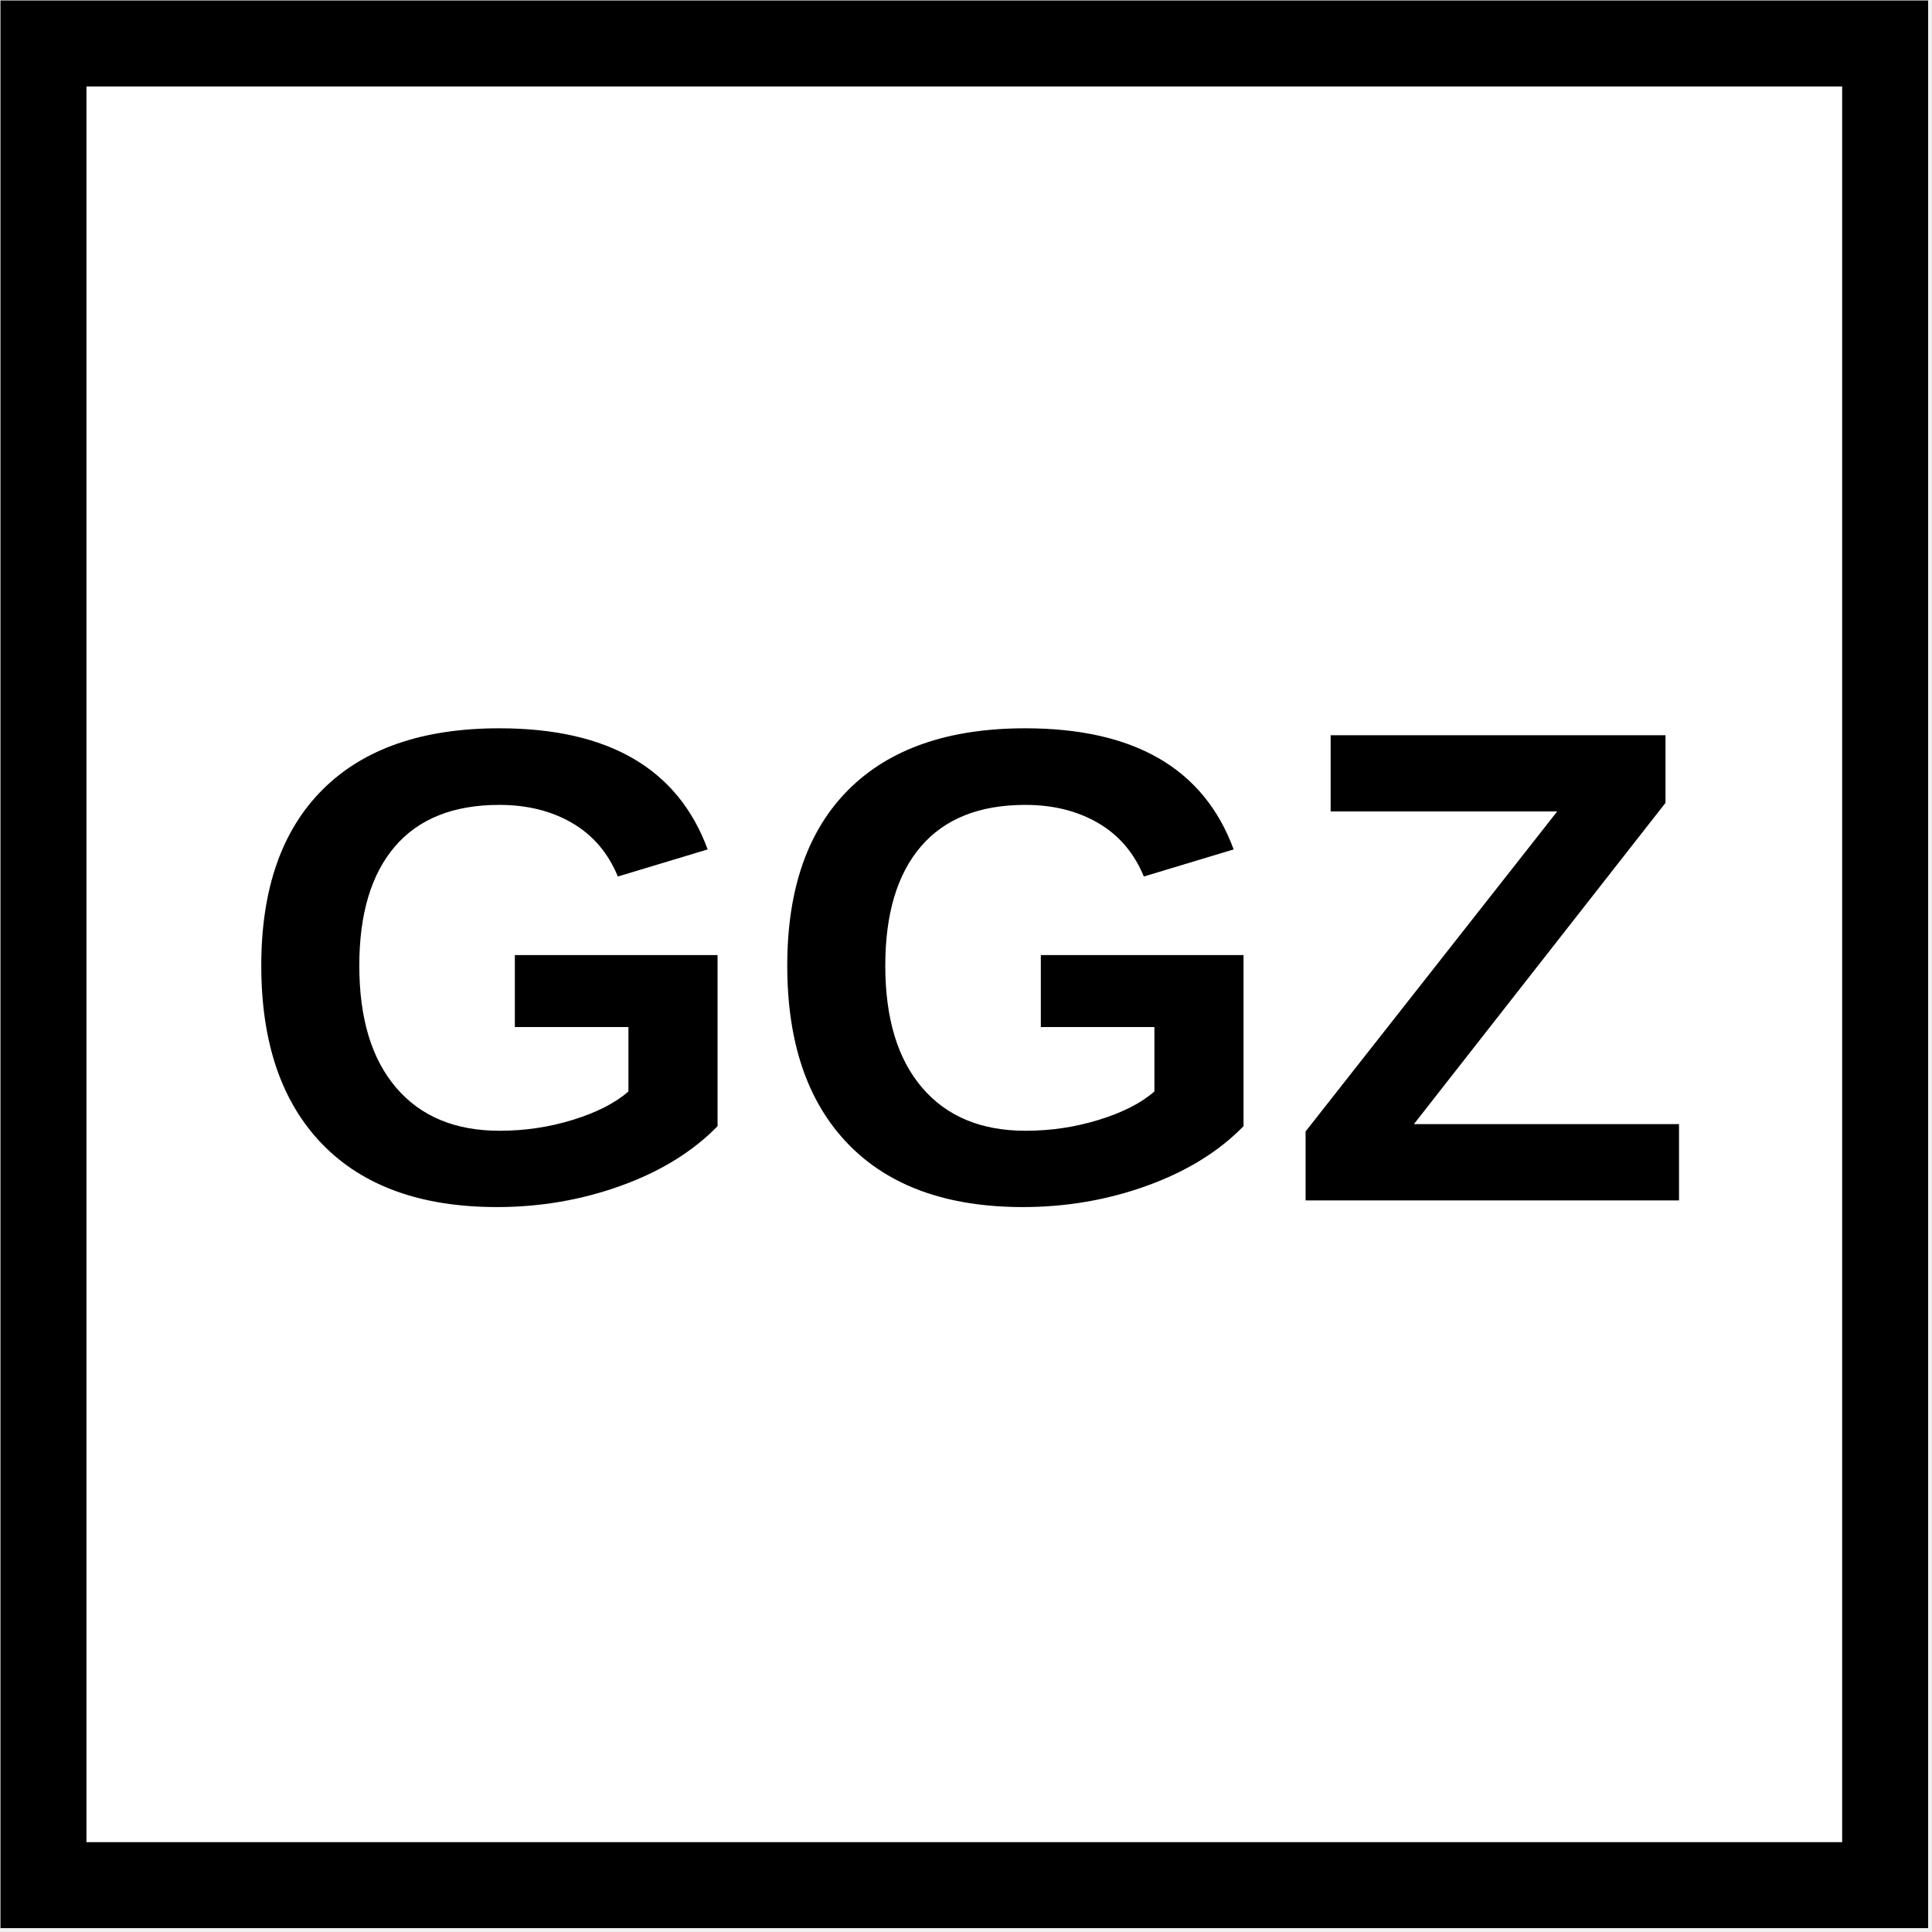
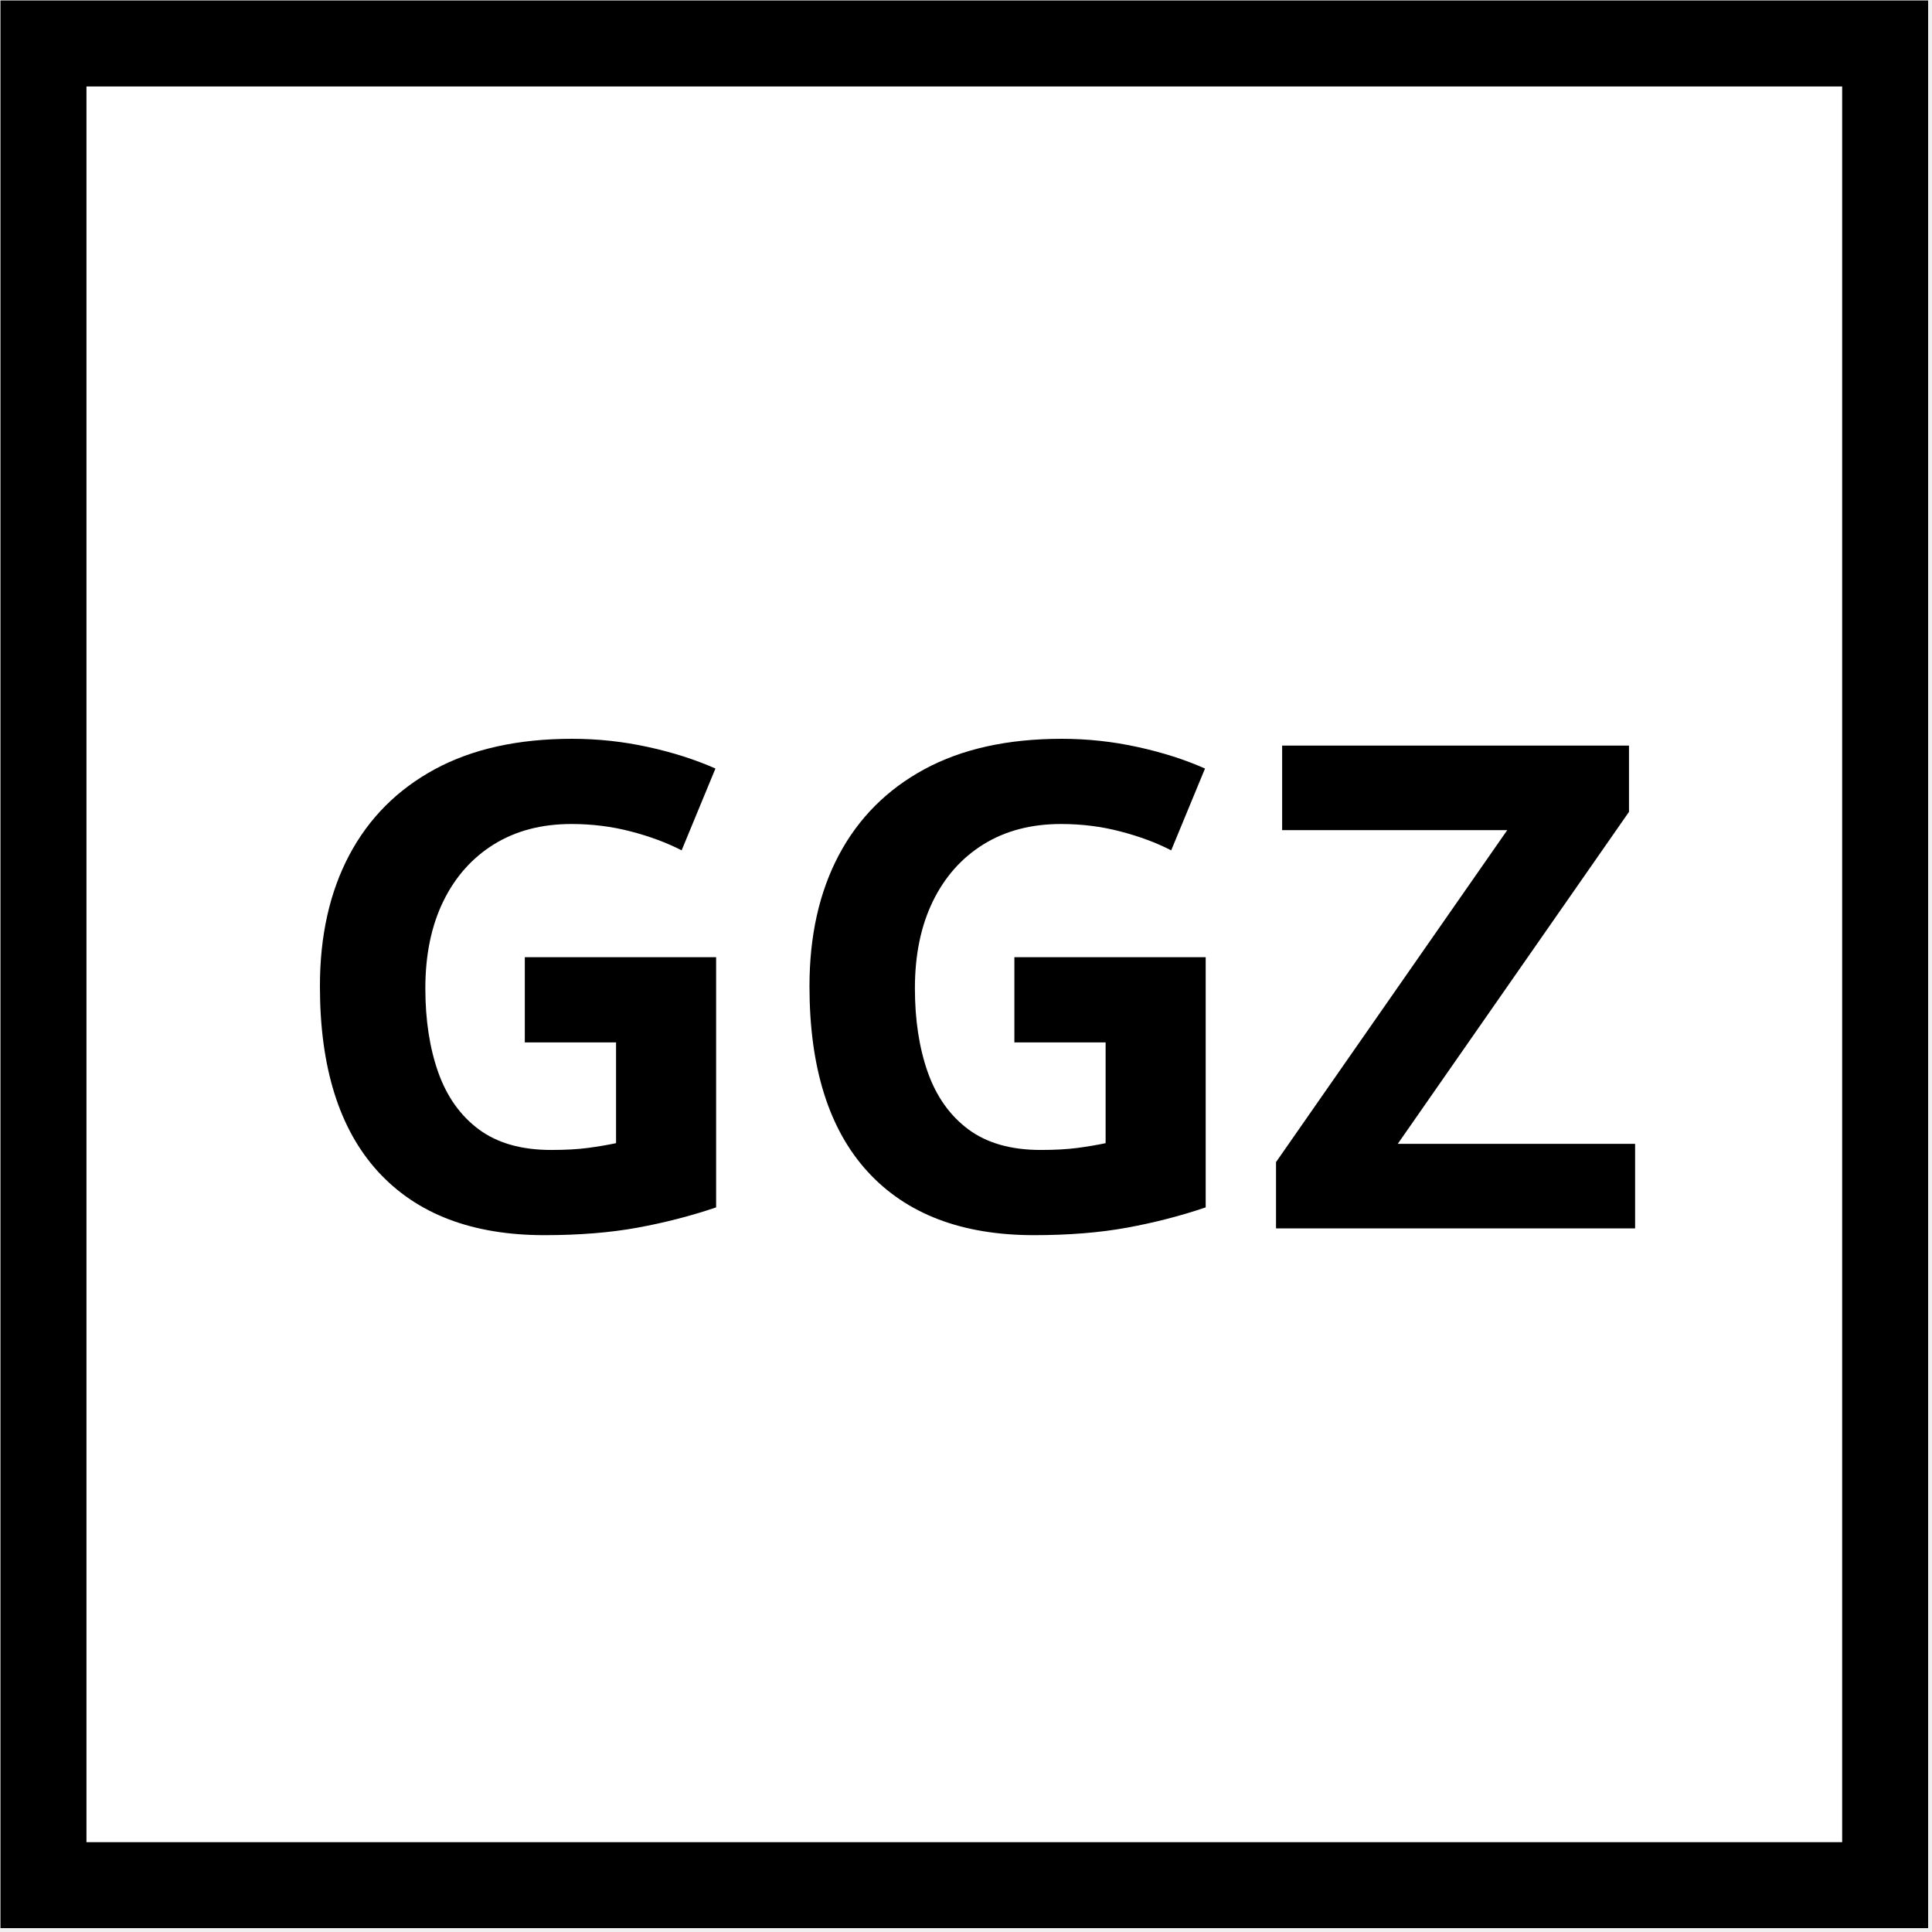
<svg xmlns="http://www.w3.org/2000/svg" width="400" height="400" viewBox="0 0 400 400">
  <rect x="17.2" y="16.6" width="372" height="372.7" fill="#fff" />
-   <text x="50%" y="50%" dominant-baseline="central" text-anchor="middle" font-family="Arial, sans-serif" font-size="140" font-weight="bold" fill="#000">GGZ</text>
+   <text x="50%" y="50%" dominant-baseline="central" text-anchor="middle" font-family="Arial black, sans-serif" font-size="140" font-weight="bold" fill="#000">GGZ</text>
  <rect x="9" y="9" width="381.3" height="381.3" fill="none" stroke="#000" stroke-width="17.8" />
</svg>
